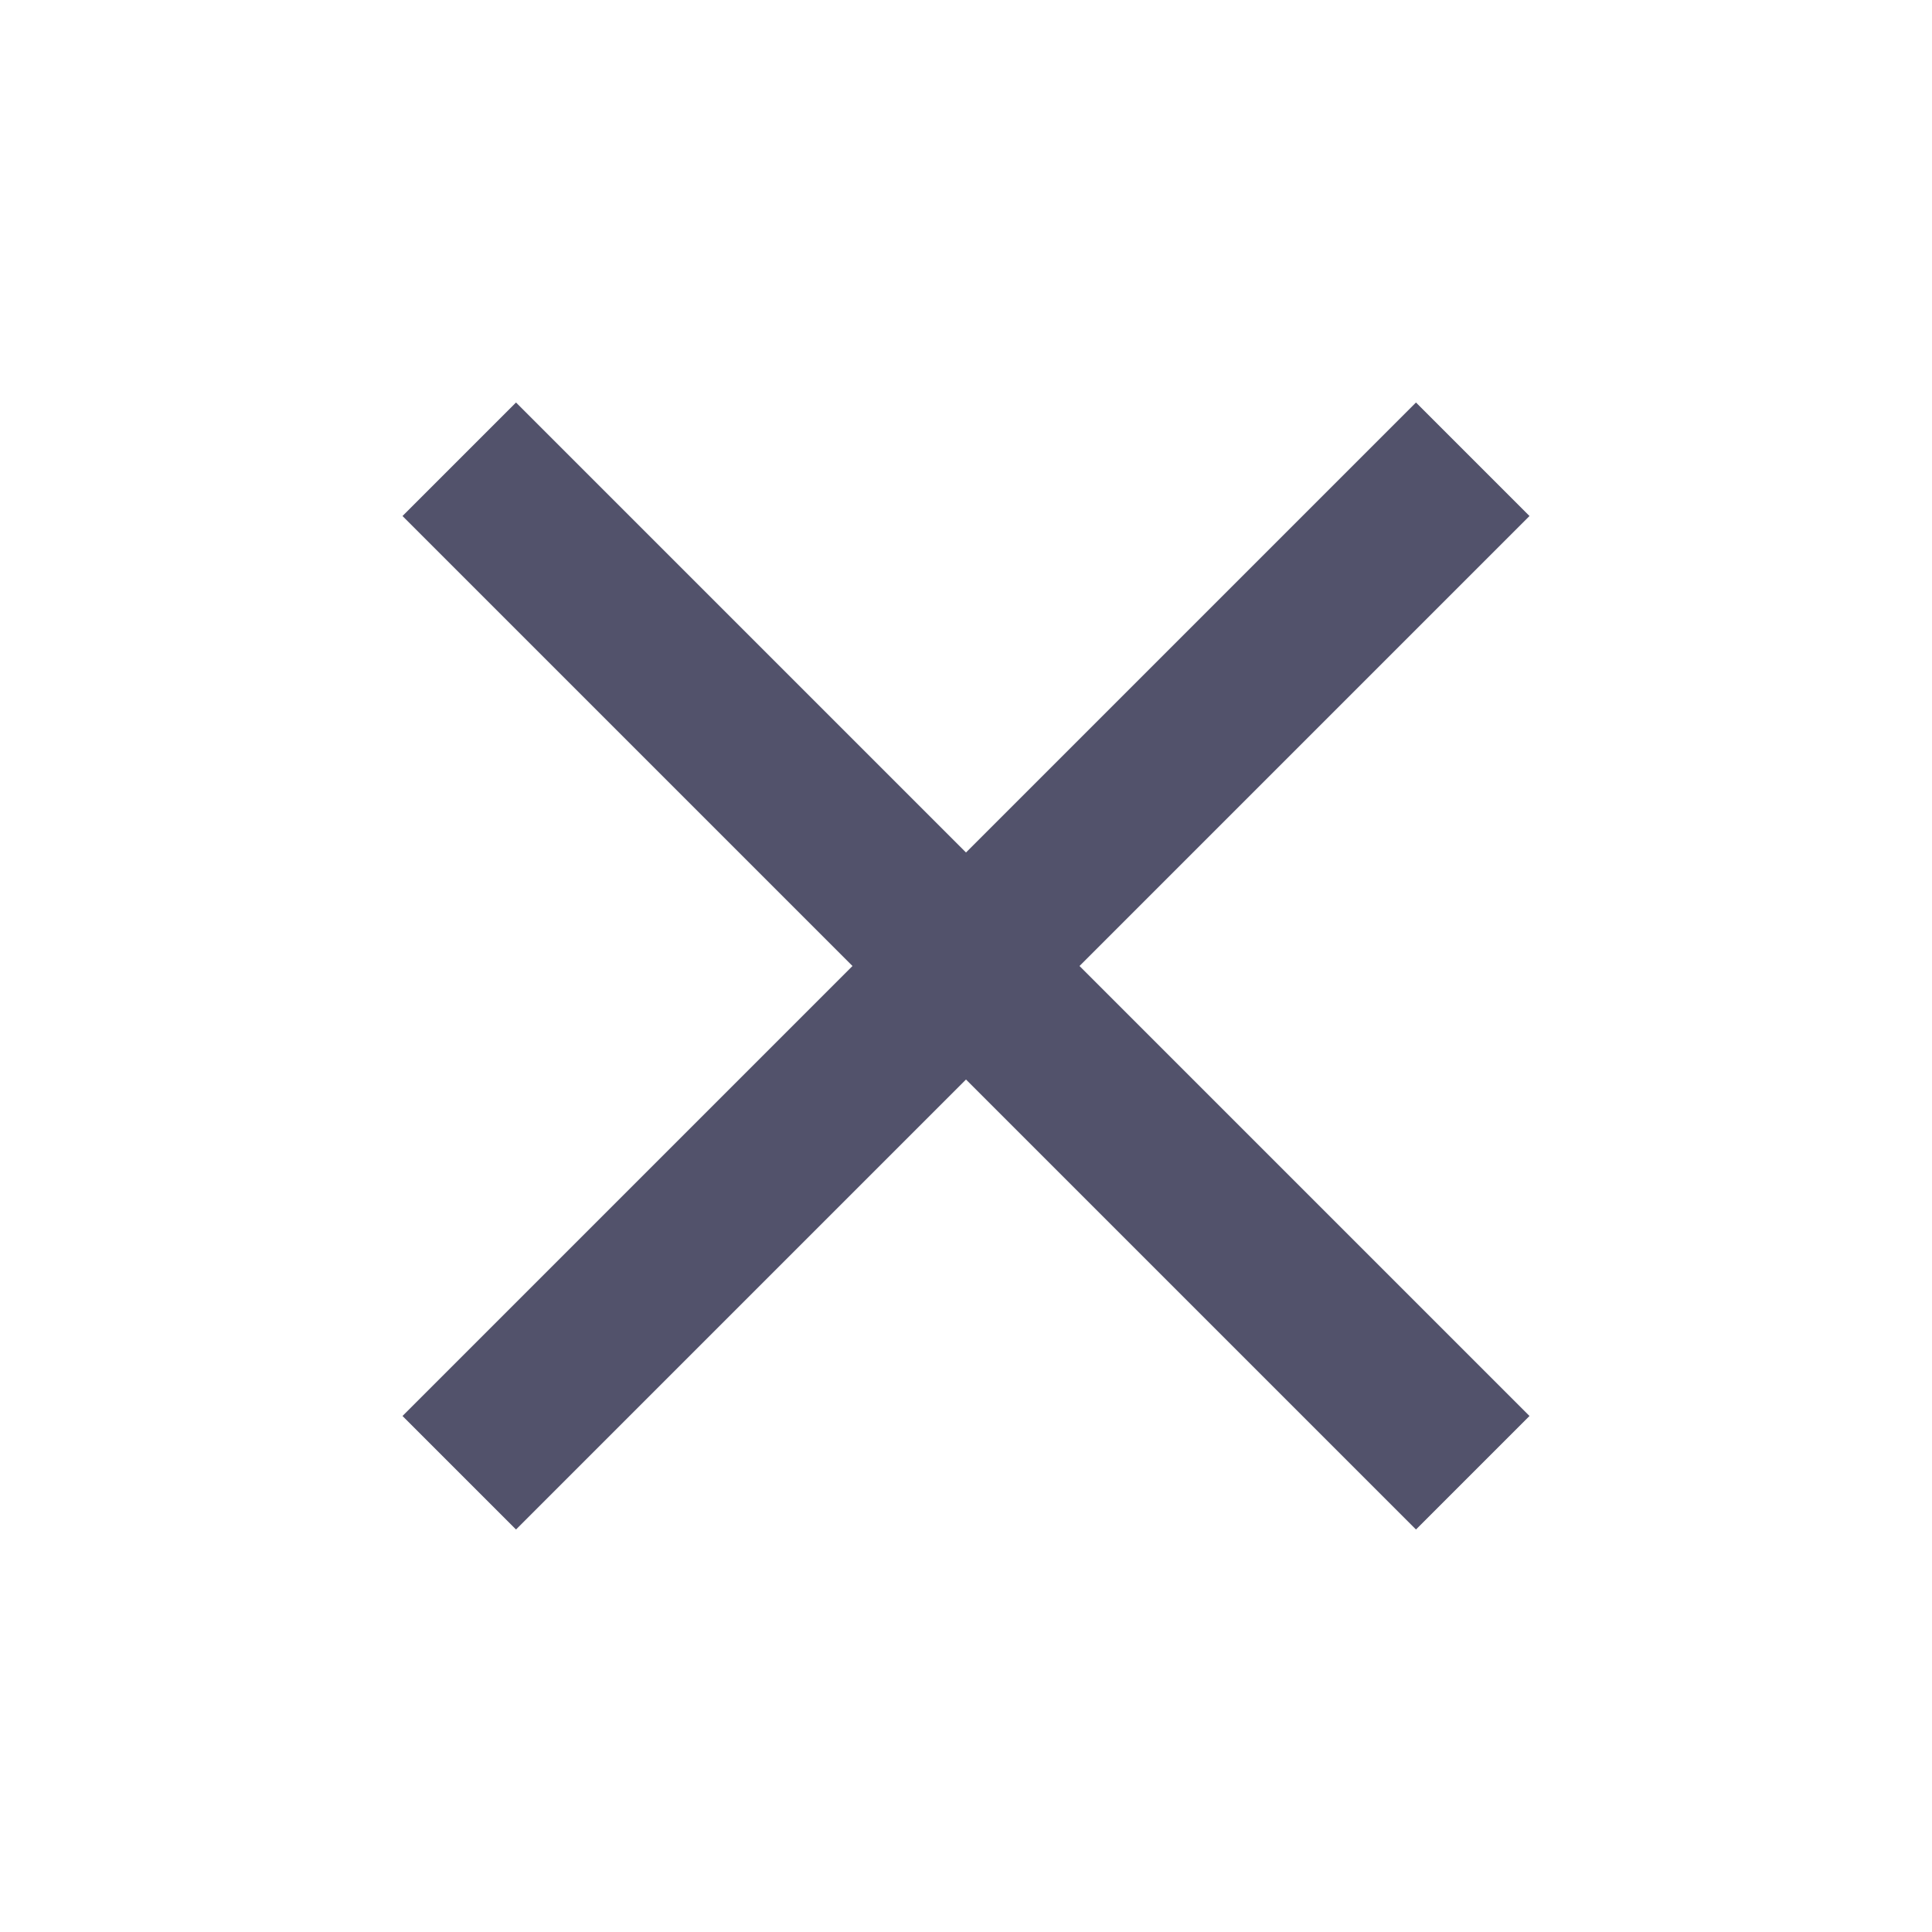
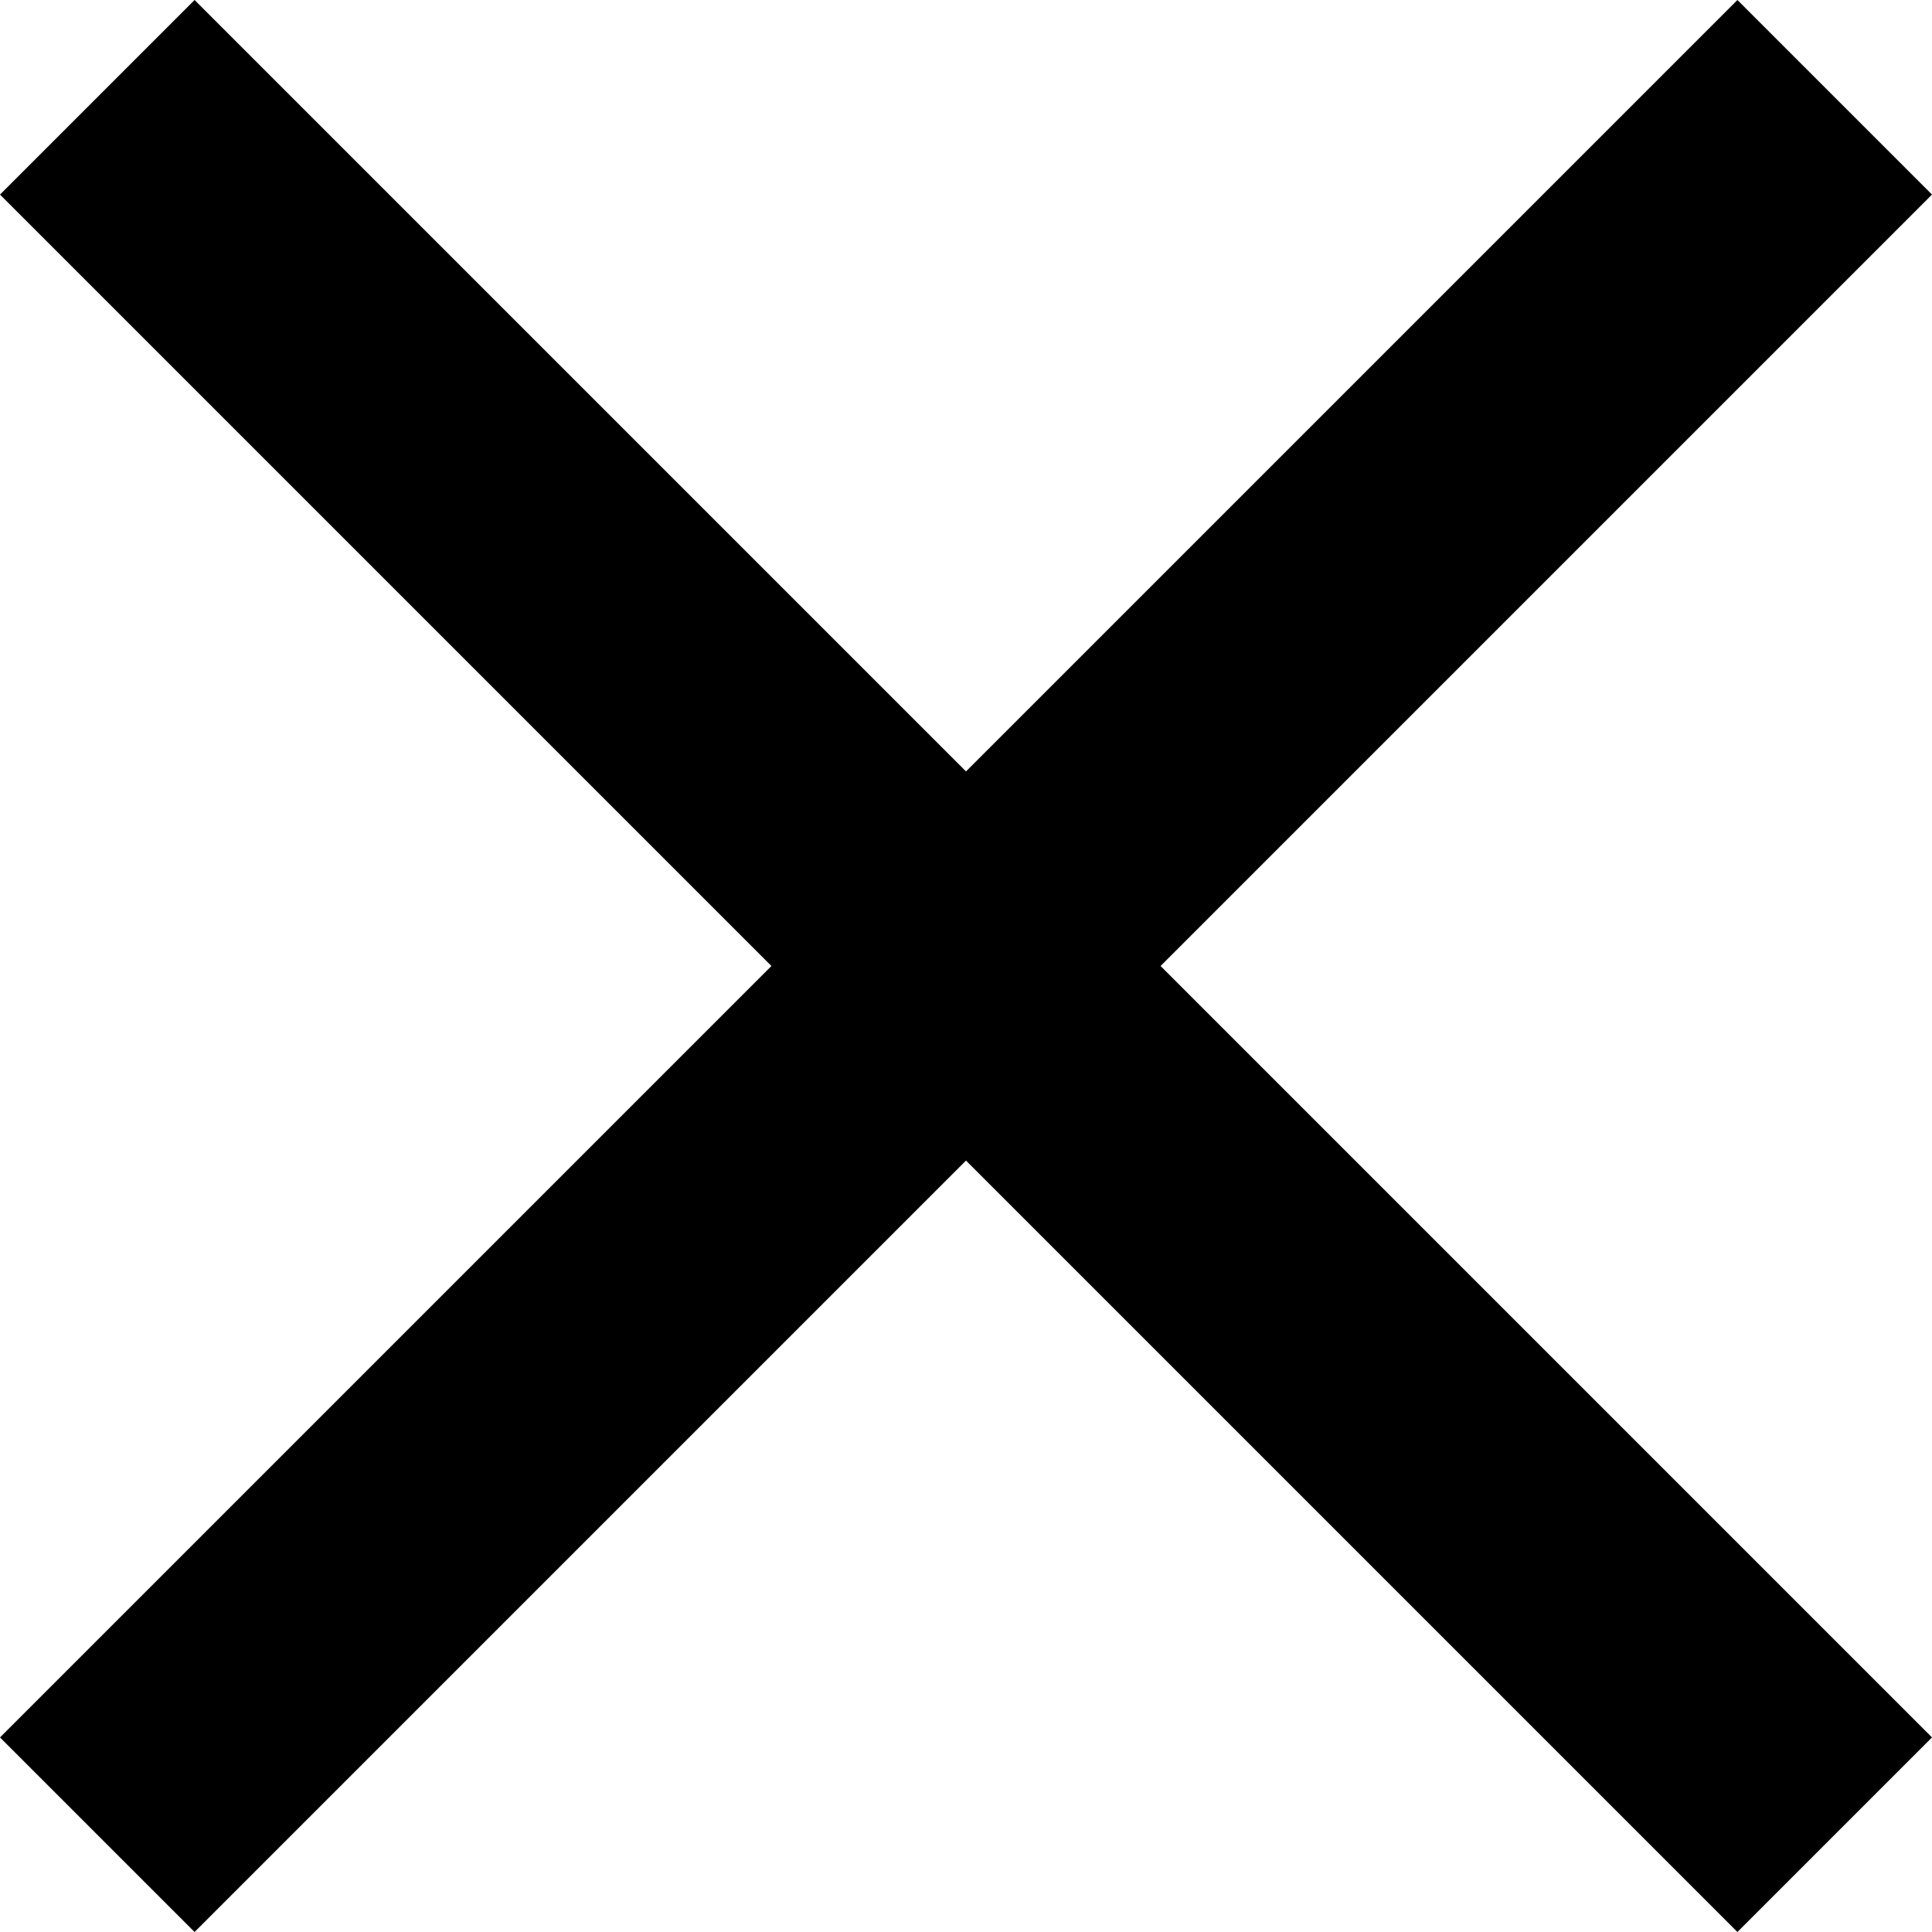
- <svg xmlns="http://www.w3.org/2000/svg" width="48" height="48" viewBox="0 0 48 48" fill="none">
-   <path d="M38 12.82L35.18 10L24 21.18L12.82 10L10 12.82L21.18 24L10 35.18L12.82 38L24 26.82L35.18 38L38 35.18L26.82 24L38 12.82Z" fill="#52526B" />
+ <svg xmlns="http://www.w3.org/2000/svg" width="28" height="28" viewBox="10 10 28 28" fill="none">
+   <path d="M38 12.82L35.18 10L24 21.18L12.82 10L10 12.82L21.18 24L10 35.18L12.82 38L24 26.82L35.18 38L38 35.18L26.82 24L38 12.82Z" fill="currentColor" />
</svg>
